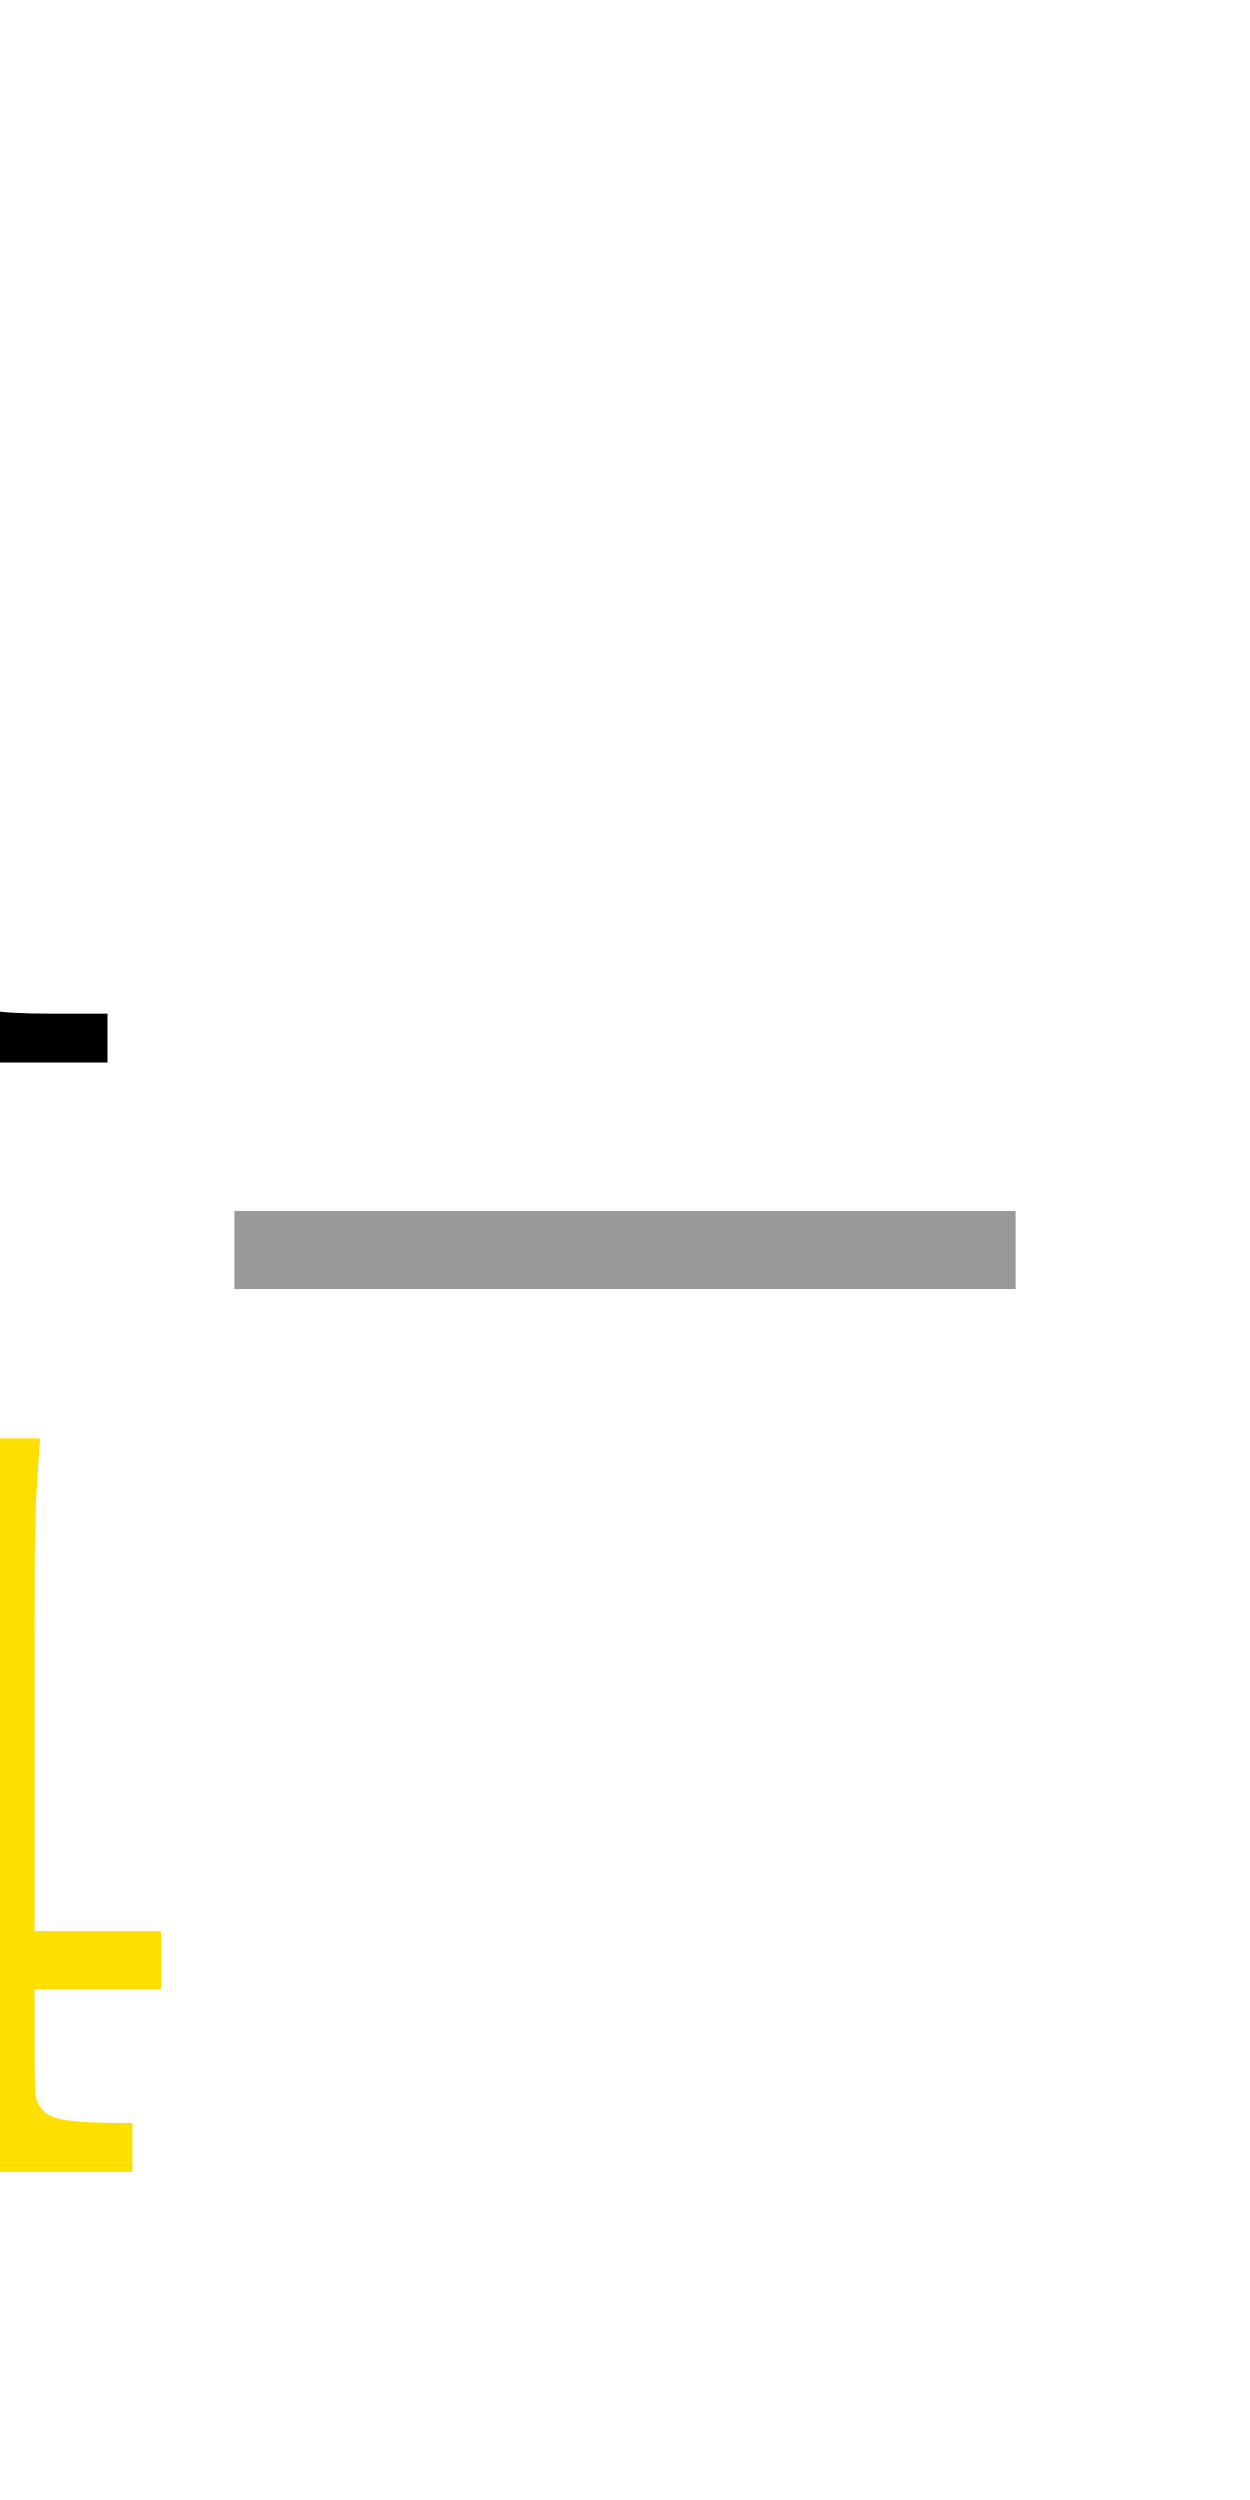
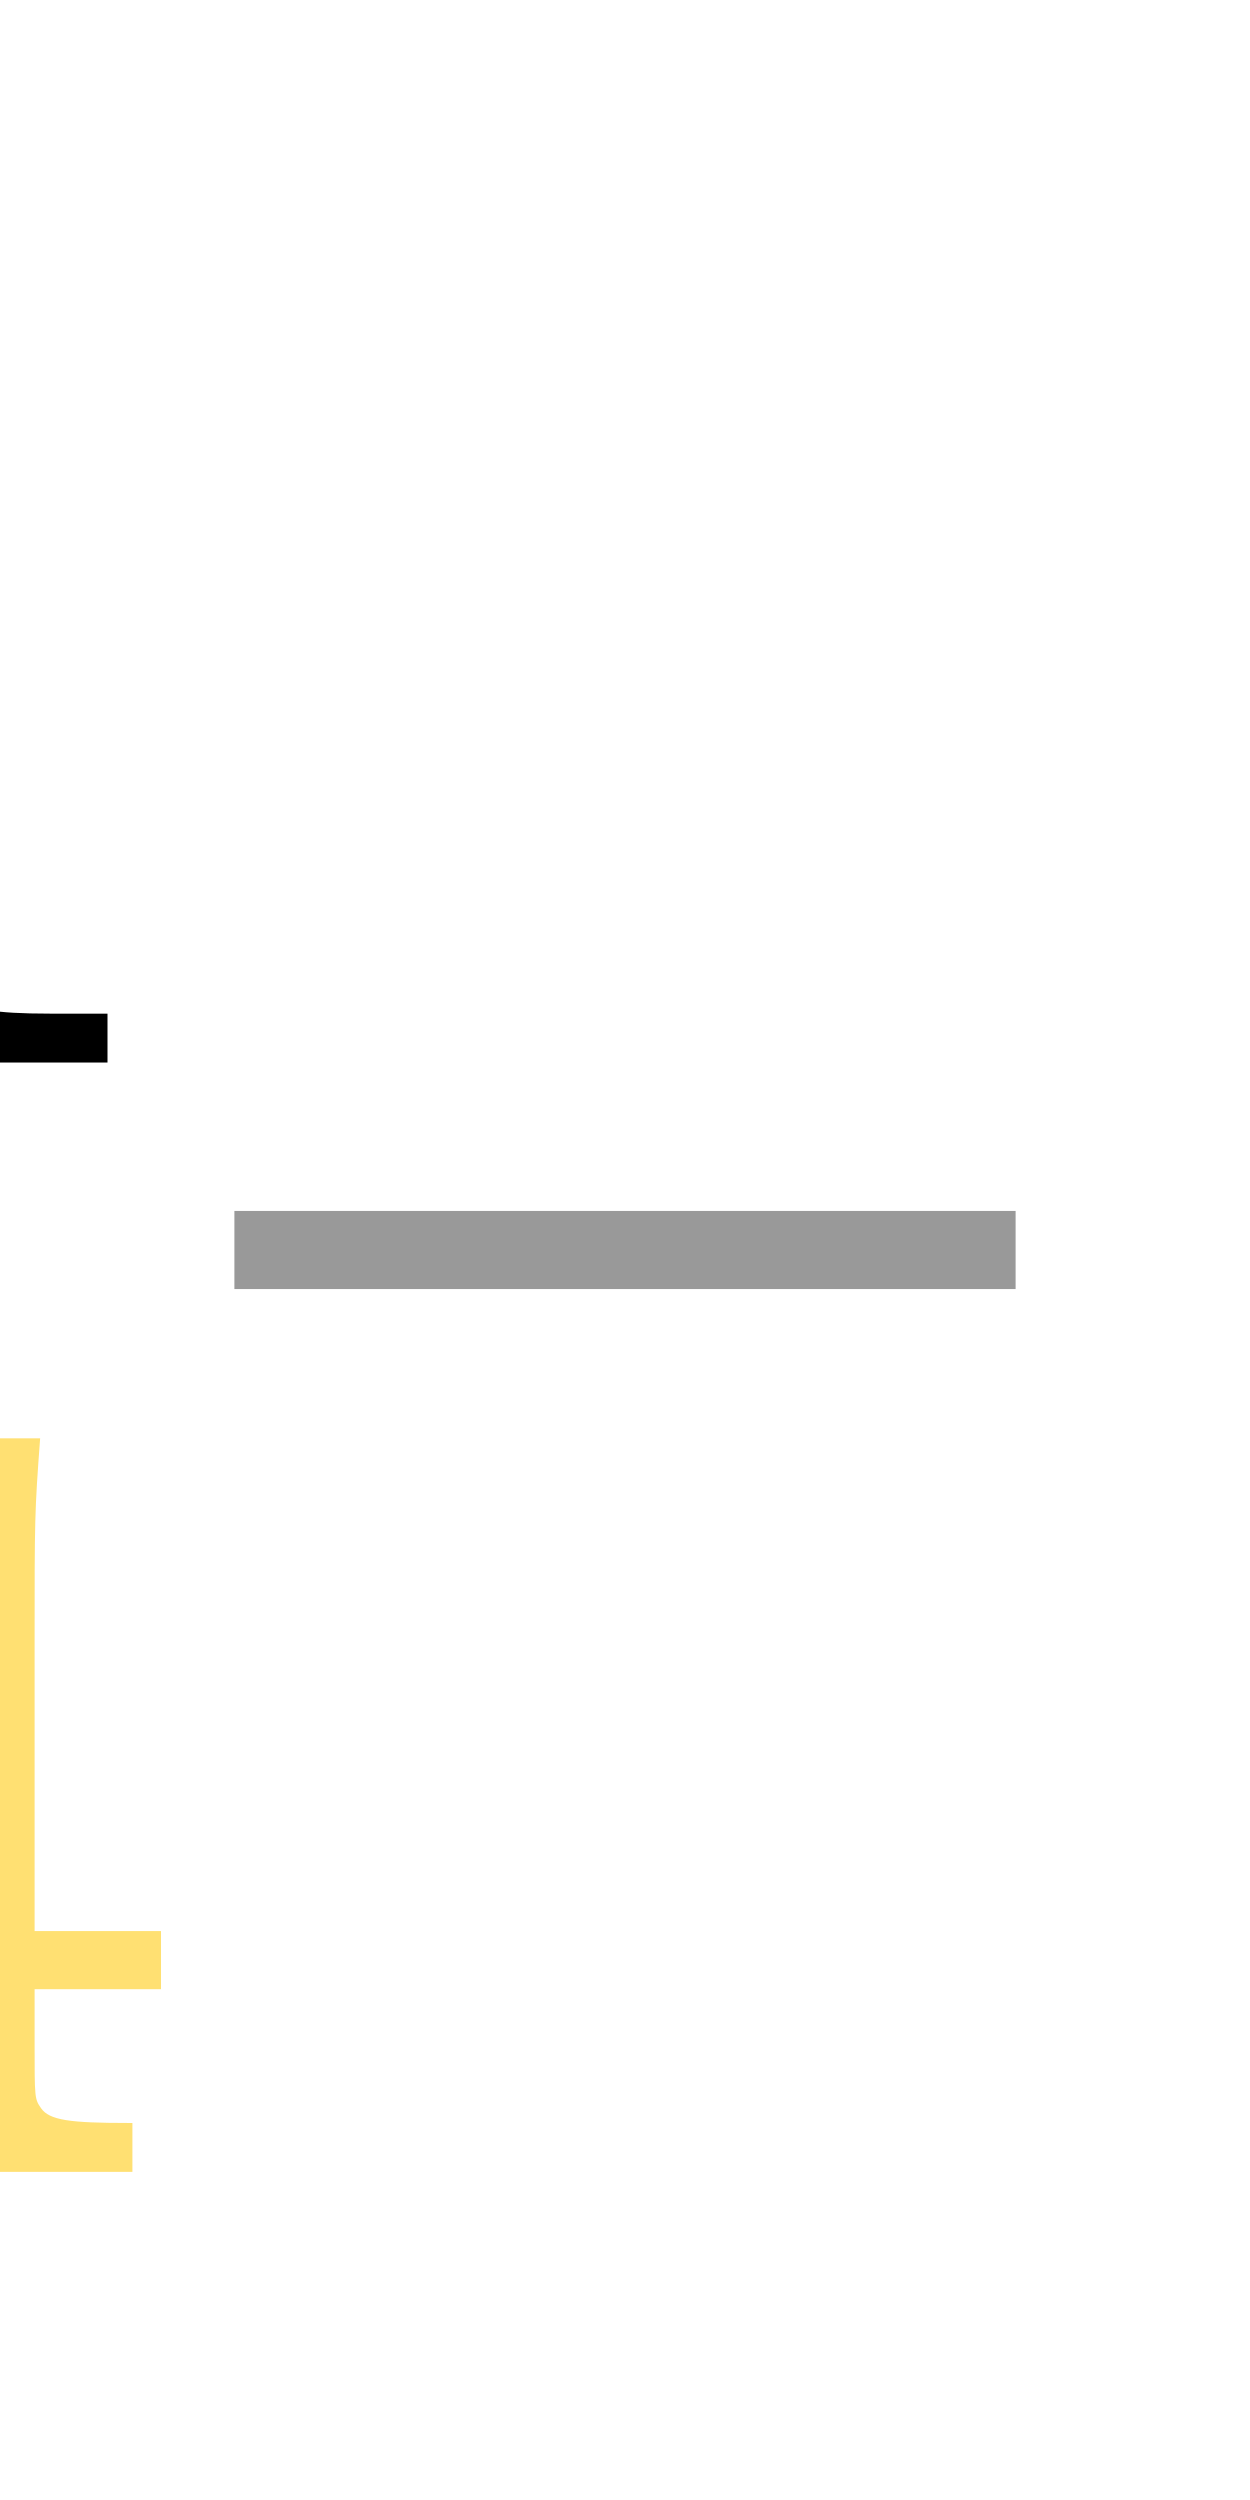
<svg xmlns="http://www.w3.org/2000/svg" width="80" height="160" viewBox="0 0 21.167 42.333" version="1.1" id="svg8">
  <defs id="defs2" />
  <g id="layer1">
    <text xml:space="preserve" style="font-size:17.639px;line-height:1.25;font-family:C059;-inkscape-font-specification:C059;text-align:center;letter-spacing:0px;word-spacing:0px;text-anchor:middle;stroke-width:0.265" x="10.231" y="17.992" id="text847">
      <tspan id="tspan845" x="10.231" y="17.992" style="stroke-width:0.265">1</tspan>
    </text>
-     <text xml:space="preserve" style="font-size:17.639px;line-height:1.25;font-family:C059;-inkscape-font-specification:C059;text-align:center;letter-spacing:0px;word-spacing:0px;text-anchor:middle;fill:#ffe700;fill-opacity:1;stroke-width:0.265" x="10.592" y="36.777" id="text847-3">
-       <tspan id="tspan845-6" x="10.592" y="36.777" style="fill:#ffdf00;fill-opacity:1;stroke-width:0.265">4</tspan>
+     <text xml:space="preserve" style="font-size:17.639px;line-height:1.25;font-family:C059;-inkscape-font-specification:C059;text-align:center;letter-spacing:0px;word-spacing:0px;text-anchor:middle;fill:#ffe072;fill-opacity:1;stroke-width:0.265;" x="10.592" y="36.777" id="text847-3">
+       <tspan id="tspan845-6" x="10.592" y="36.777" style="fill:#ffe072;fill-opacity:1;stroke-width:0.265;">4</tspan>
    </text>
    <rect style="opacity:0.996;fill:#999999;stroke-width:0.296" id="rect867" width="13.229" height="1.323" x="3.969" y="20.505" />
  </g>
</svg>
